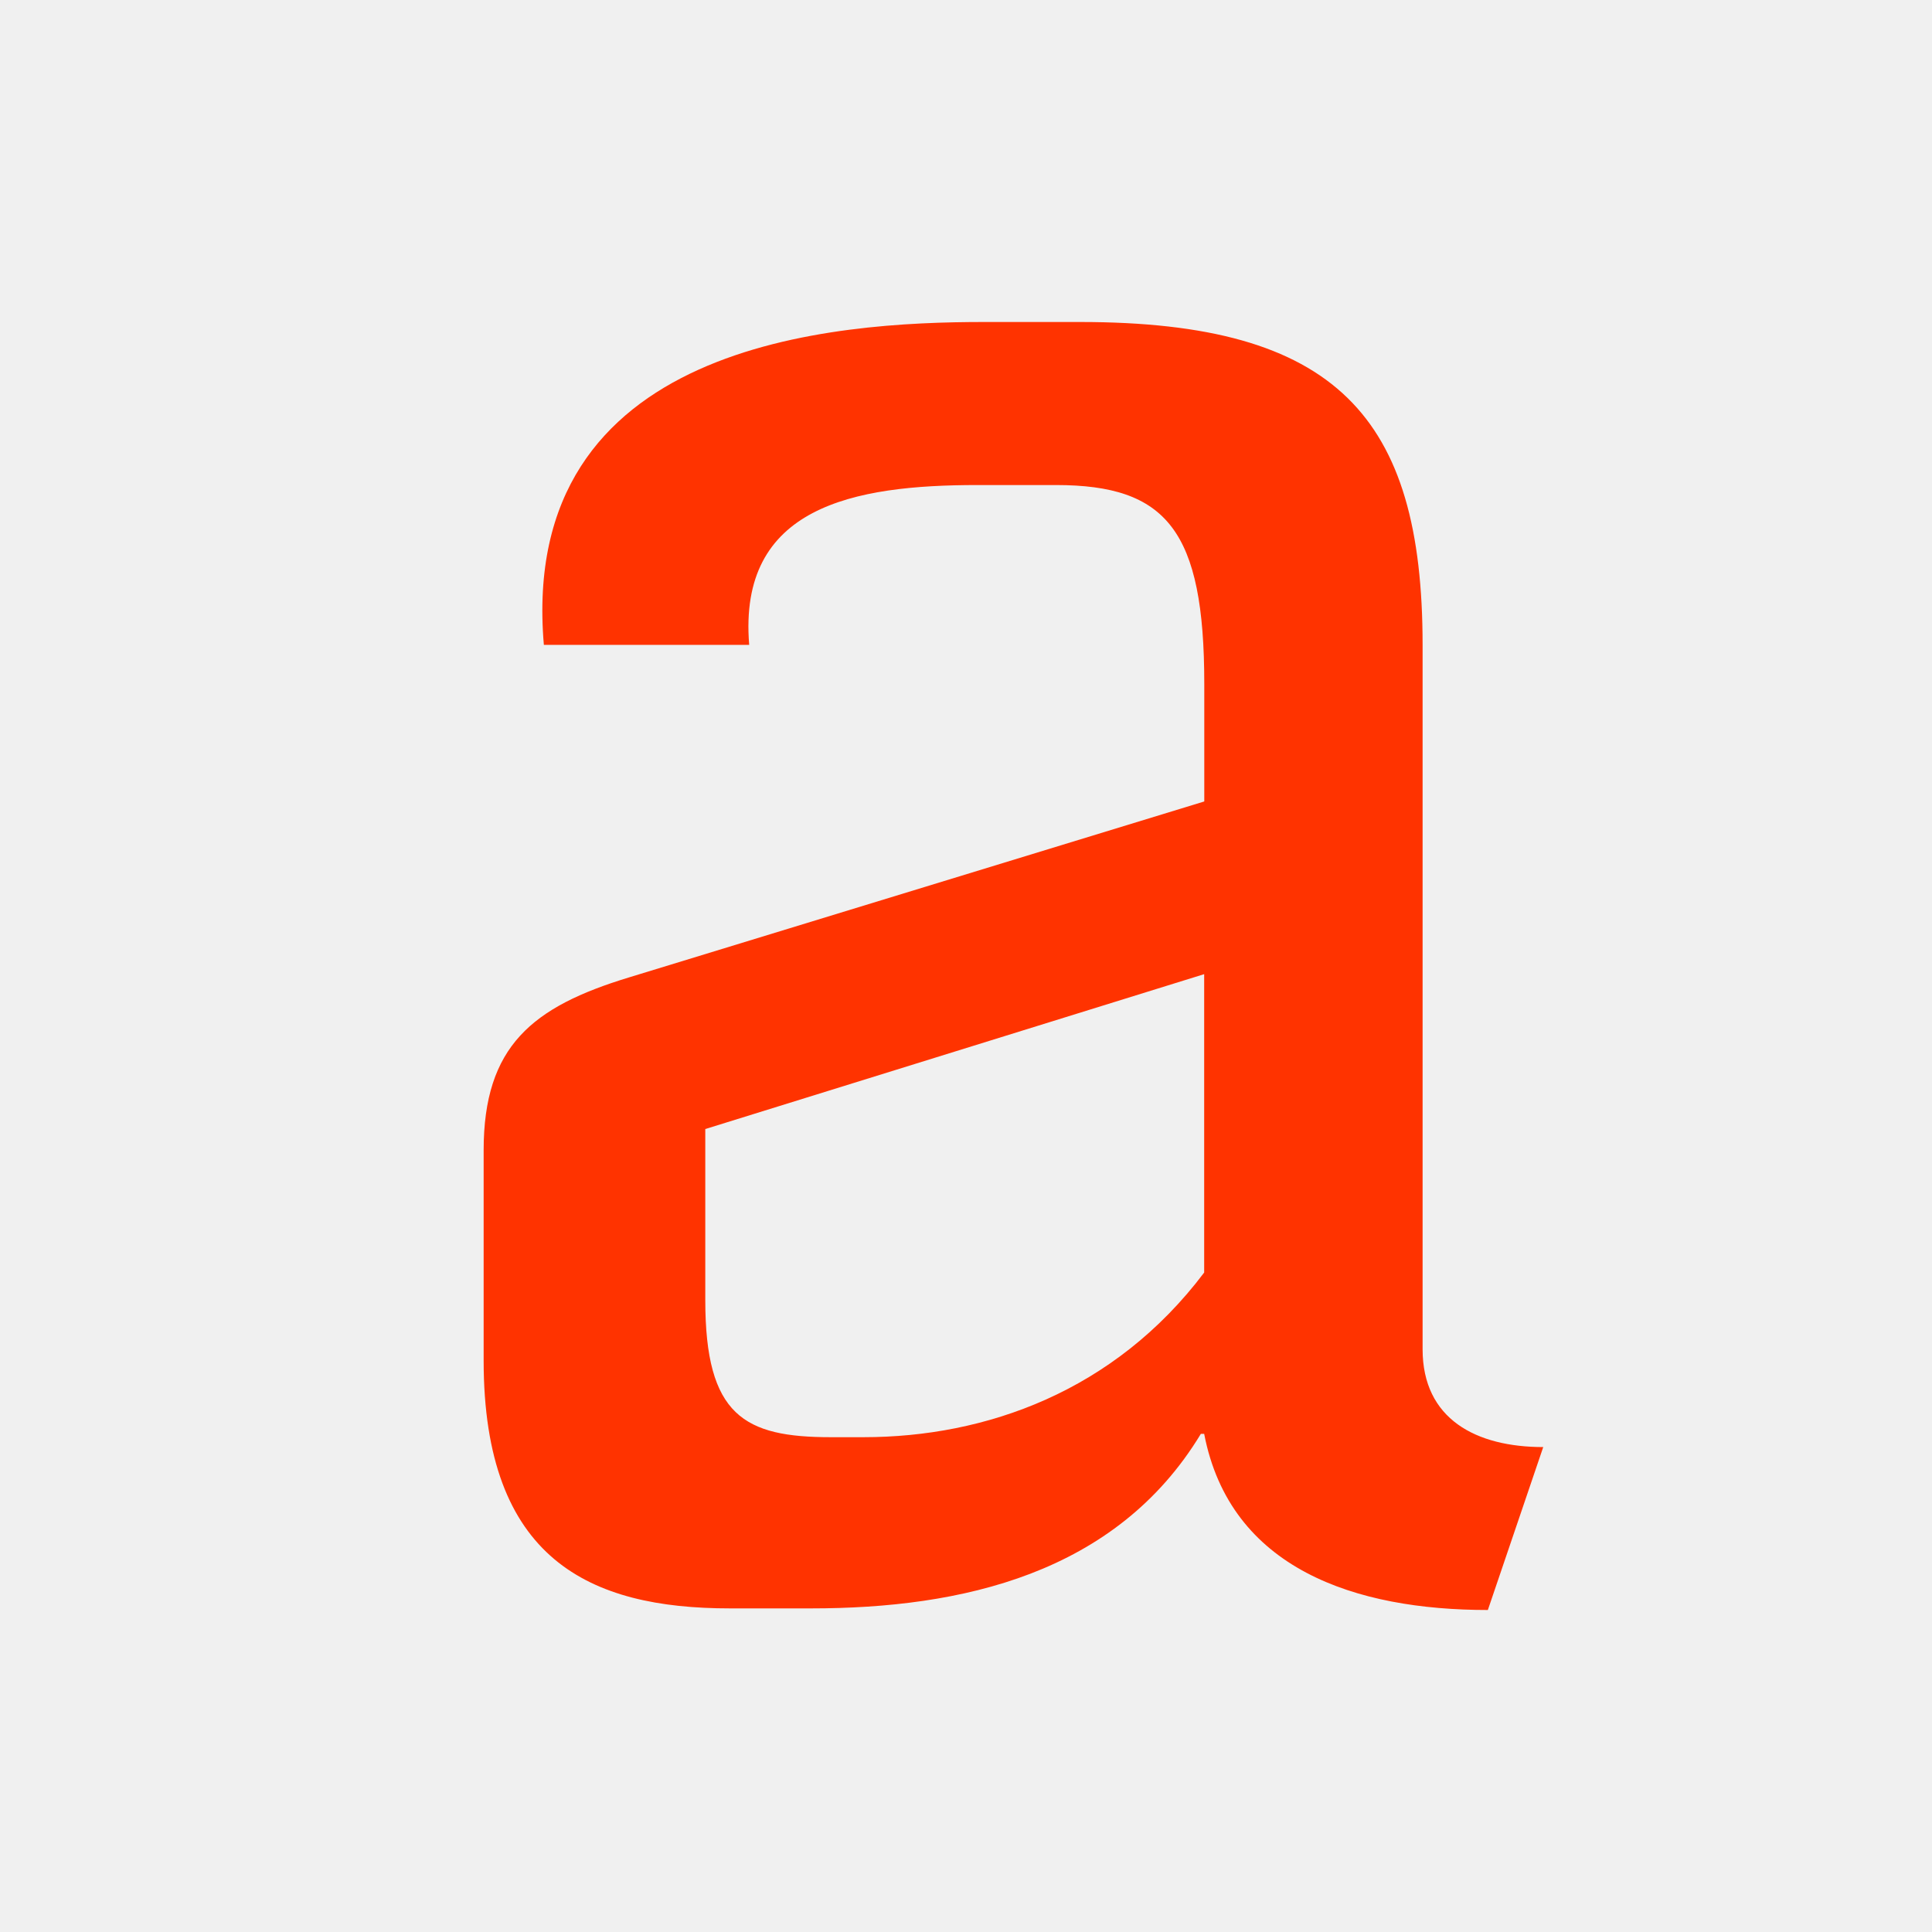
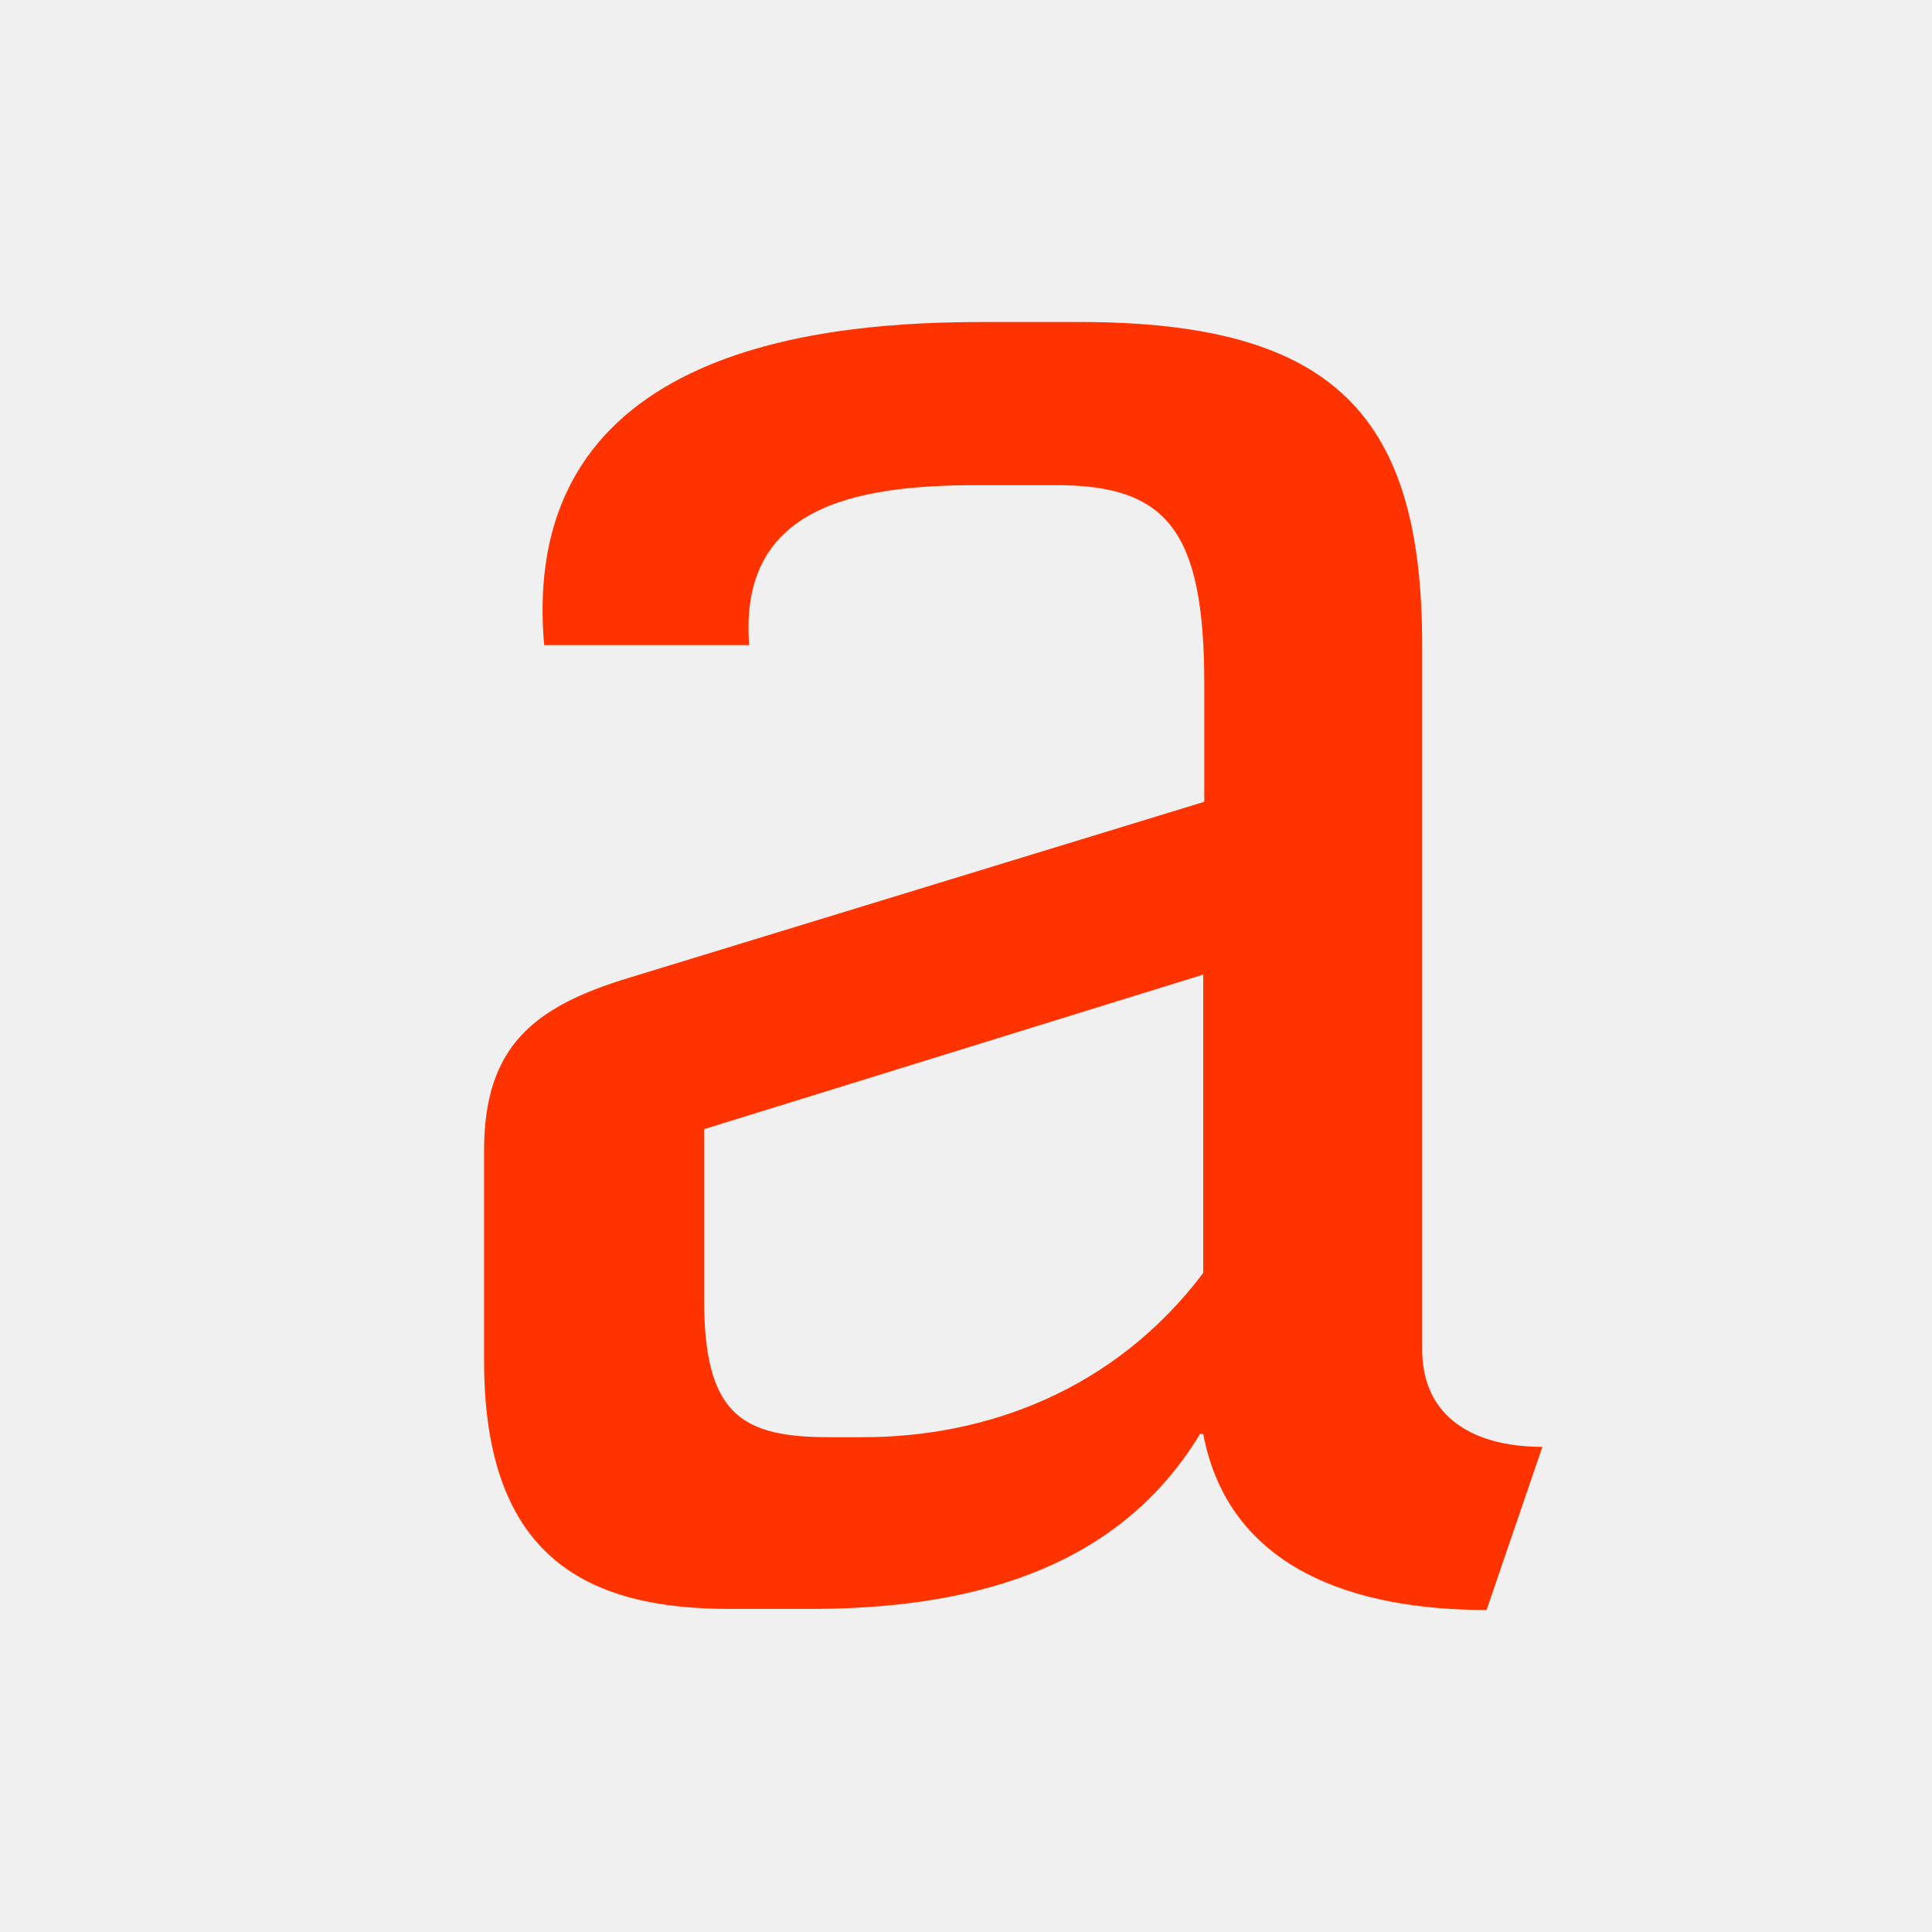
- <svg xmlns="http://www.w3.org/2000/svg" viewBox="0 0 180 180">
-   <defs>
-     <style>.cls-1{fill:#f30;}</style>
-   </defs>
-   <g id="Layer_1" data-name="Layer 1">
-     <path class="cls-1" d="M100.64,30c23.85,0,31.9,8.81,31.9,30.08v65.62c0,6.53,5,9.12,11.24,9.12L138.62,150c-12.3,0-24-3.8-26.43-16.41h-.31c-7.9,13.06-22.33,16.26-36.3,16.26H68c-13.06,0-22.94-4.56-22.94-23.09V107.17c0-9.72,4.56-13.37,13.52-16.1l53.62-16.4V63.72c0-14.28-3.49-18.53-13.82-18.53H91.07c-11.54,0-22.33,2-21.27,14.89H50.67C48.24,31.82,77.86,30,91.68,30ZM80.44,133.9c11.39,0,23.39-4.25,31.75-15.34V90.76L65.71,105.19v15.95c0,10.78,3.65,12.76,11.7,12.76Z" />
+ <svg xmlns="http://www.w3.org/2000/svg" version="1.1" x="0px" y="0px" viewBox="0 0 180 180" style="enable-background:new 0 0 180 180;" xml:space="preserve">
+   <style type="text/css">
+ 	.st0{fill:#ED5400;}
+ 	.st1{fill:#6943DF;}
+ 	.st2{fill:#333333;}
+ 	.st3{fill:#896F42;}
+ 	.st4{fill:#E7B96D;}
+ 	.st5{fill:#1AD1F2;}
+ 	.st6{fill:#85941E;}
+ 	.st7{fill:#B8B8B8;}
+ 	.st8{fill:#C9C9C9;}
+ 	.st9{fill:#A6A6A6;}
+ 	.st10{fill:#DBDBDB;}
+ 	.st11{fill:#11DDAA;}
+ 	.st12{fill:#FF6699;}
+ 	.st13{fill:#2255FF;}
+ 	.st14{fill:#DDAA00;}
+ 	.st15{fill:#FFDDA0;}
+ 	.st16{fill:#FF5A27;}
+ 	.st17{fill:#11DDFF;}
+ 	.st18{fill:#C5C5C5;}
+ 	.st19{fill:#A7A7A7;}
+ 	.st20{fill:#B0B0B0;}
+ 	.st21{fill:#A4A4A4;}
+ 	.st22{fill:#868686;}
+ 	.st23{fill:#9A9A9A;}
+ 	.st24{fill:#585858;}
+ 	.st25{fill:#C0C0C0;}
+ 	.st26{fill:#C8C8C8;}
+ 	.st27{fill:#D0D0D0;}
+ 	.st28{fill:#D8D8D8;}
+ 	.st29{fill:#EAEAEA;}
+ 	.st30{fill:#E5E5E5;}
+ 	.st31{fill:#ED3024;}
+ 	.st32{fill:#D4A04A;}
+ 	.st33{fill:#AE6E04;}
+ 	.st34{fill:#543500;}
+ 	.st35{fill:#BCA6FF;}
+ 	.st36{fill:#3B2287;}
+ 	.st37{fill:#B0BA67;}
+ 	.st38{fill:#343A09;}
+ 	.st39{fill:#A13800;}
+ 	.st40{fill:#73EBFF;}
+ 	.st41{fill:#18C8E8;}
+ 	.st42{fill:#DFB269;}
+ 	.st43{fill:#E7621B;}
+ 	.st44{fill:#E35000;}
+ 	.st45{fill:#088AA1;}
+ 	.st46{fill:#613DD3;}
+ 	.st47{fill:#282828;}
+ 	.st48{fill:#7C8A18;}
+ 	.st49{fill:#C472E4;}
+ 	.st50{fill:#4D4D4D;}
+ 	.st51{fill:#231F20;}
+ 	.st52{fill:#ADADAD;}
+ 	.st53{fill:#7F673D;}
+ 	.st54{fill:#00CC99;}
+ 	.st55{fill:#EE5588;}
+ 	.st56{fill:#CCCCCC;}
+ 	.st57{fill:#979797;}
+ 	.st58{fill:#BFBFBF;}
+ 	.st59{fill:#BCBCBC;}
+ 	.st60{fill:#00CCFF;}
+ 	.st61{clip-path:url(#SVGID_2_);fill:#B8B8B8;}
+ 	.st62{fill:#0099FF;}
+ 	.st63{fill:#FF3300;}
+ 	.st64{fill:#FFCC00;}
+ 	.st65{fill:#0033FF;}
+ 	.st66{fill:#9966CC;}
+ 	.st67{fill:#CC9900;}
+ 	.st68{fill:#949494;}
+ 	.st69{fill:#6B6B6B;}
+ 	.st70{fill:#898989;}
+ 	.st71{fill:#9F9F9F;}
+ 	.st72{fill:#3A3A3A;}
+ 	.st73{fill:#B6B6B6;}
+ 	.st74{fill:#818181;}
+ 	.st75{fill:#767676;}
+ 	.st76{display:none;}
+ 	.st77{display:inline;}
+ 	.st78{fill:#FFFFFF;}
+ 	.st79{display:inline;fill:none;}
+ 	.st80{font-family:'Heldin-Regular';}
+ 	.st81{font-size:21px;}
+ </style>
+   <g id="Layer_2">
+ </g>
+   <g id="Layer_1">
+     <g>
+       <path class="st63" d="M100.6,30c23.8,0,31.9,8.8,31.9,30.1v65.6c0,6.5,5,9.1,11.2,9.1l-5.2,15.2c-12.3,0-24-3.8-26.4-16.4h-0.3    c-7.9,13.1-22.3,16.3-36.3,16.3H68c-13.1,0-22.9-4.6-22.9-23.1v-19.6c0-9.7,4.6-13.4,13.5-16.1l53.6-16.4V63.7    c0-14.3-3.5-18.5-13.8-18.5h-7.3c-11.5,0-22.3,2-21.3,14.9H50.7C48.2,31.8,77.9,30,91.7,30H100.6z M80.4,133.9    c11.4,0,23.4-4.3,31.7-15.3V90.8l-46.5,14.4v15.9c0,10.8,3.6,12.8,11.7,12.8H80.4z" />
+     </g>
+   </g>
+   <g id="Layer_3" class="st76">
+     <rect x="23.5" y="20" class="st79" width="140" height="140" />
+     <text transform="matrix(1 0 0 1 23.4569 34.9097)" class="st77">
+       <tspan x="0" y="0" class="st78 st80 st81">HELDIN</tspan>
+       <tspan x="0" y="25.2" class="st78 st80 st81">_____</tspan>
+       <tspan x="0" y="75.6" class="st78 st80 st81">A Heroic Sans</tspan>
+     </text>
  </g>
</svg>
